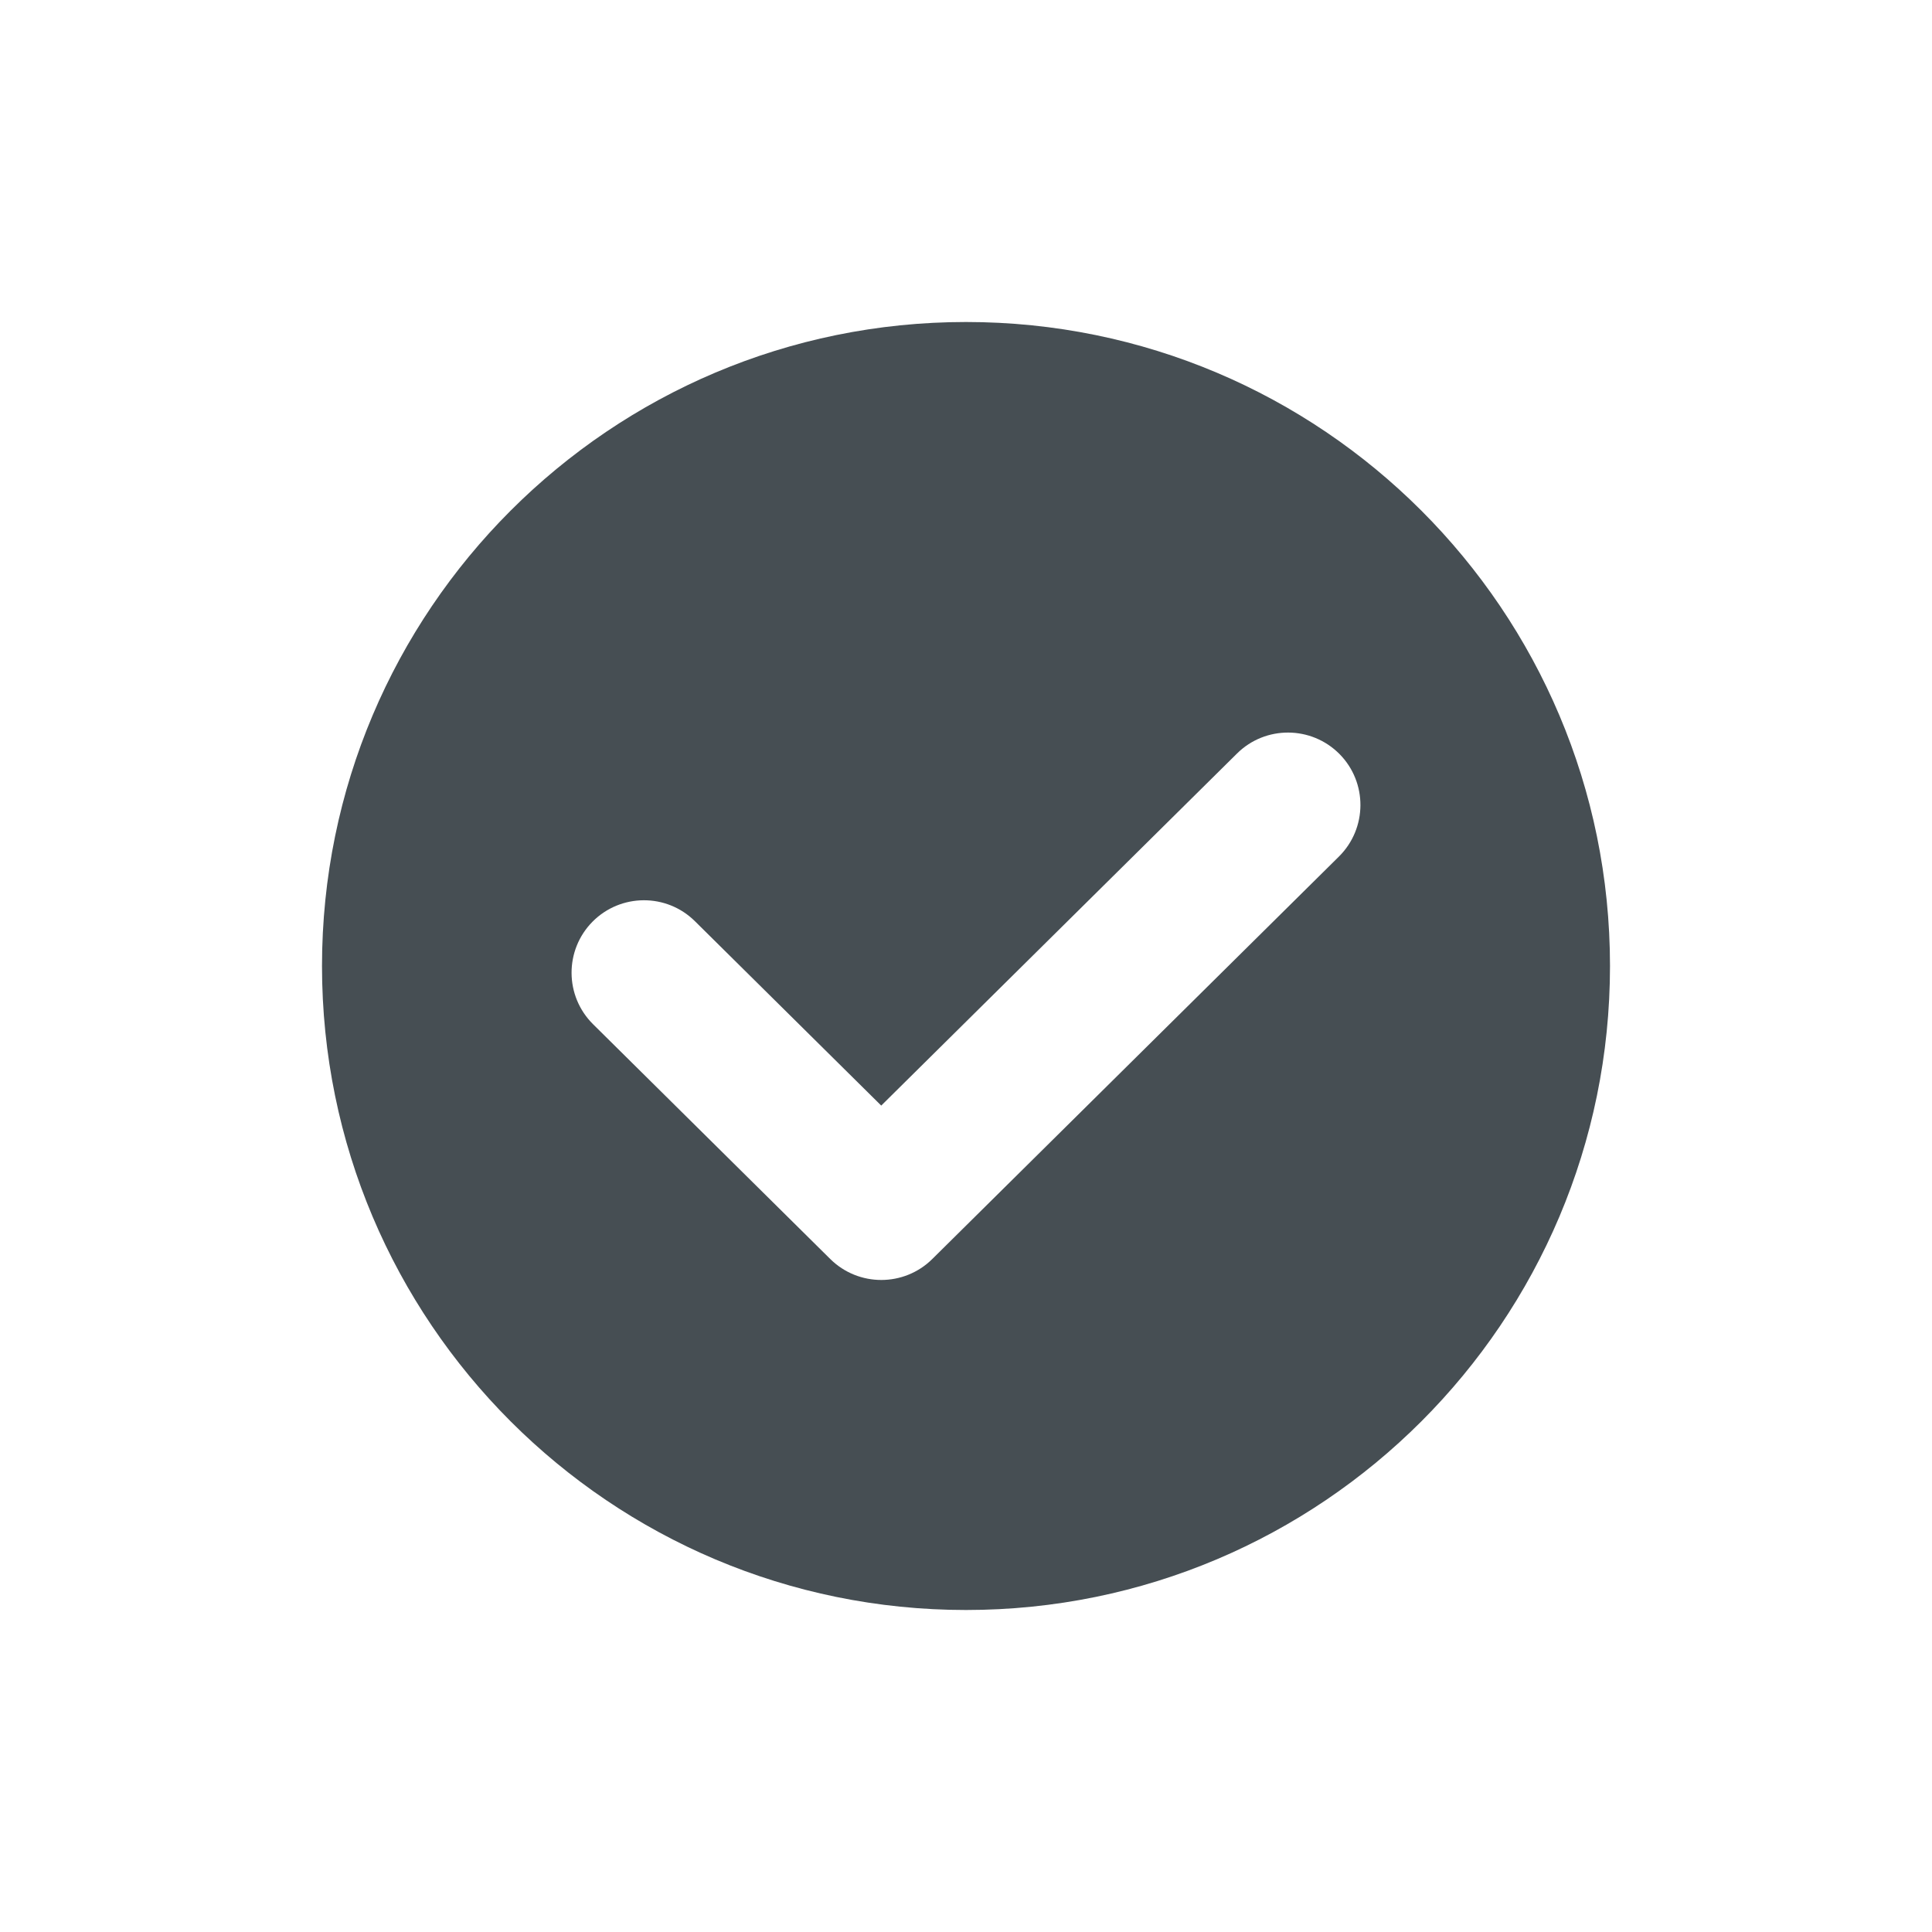
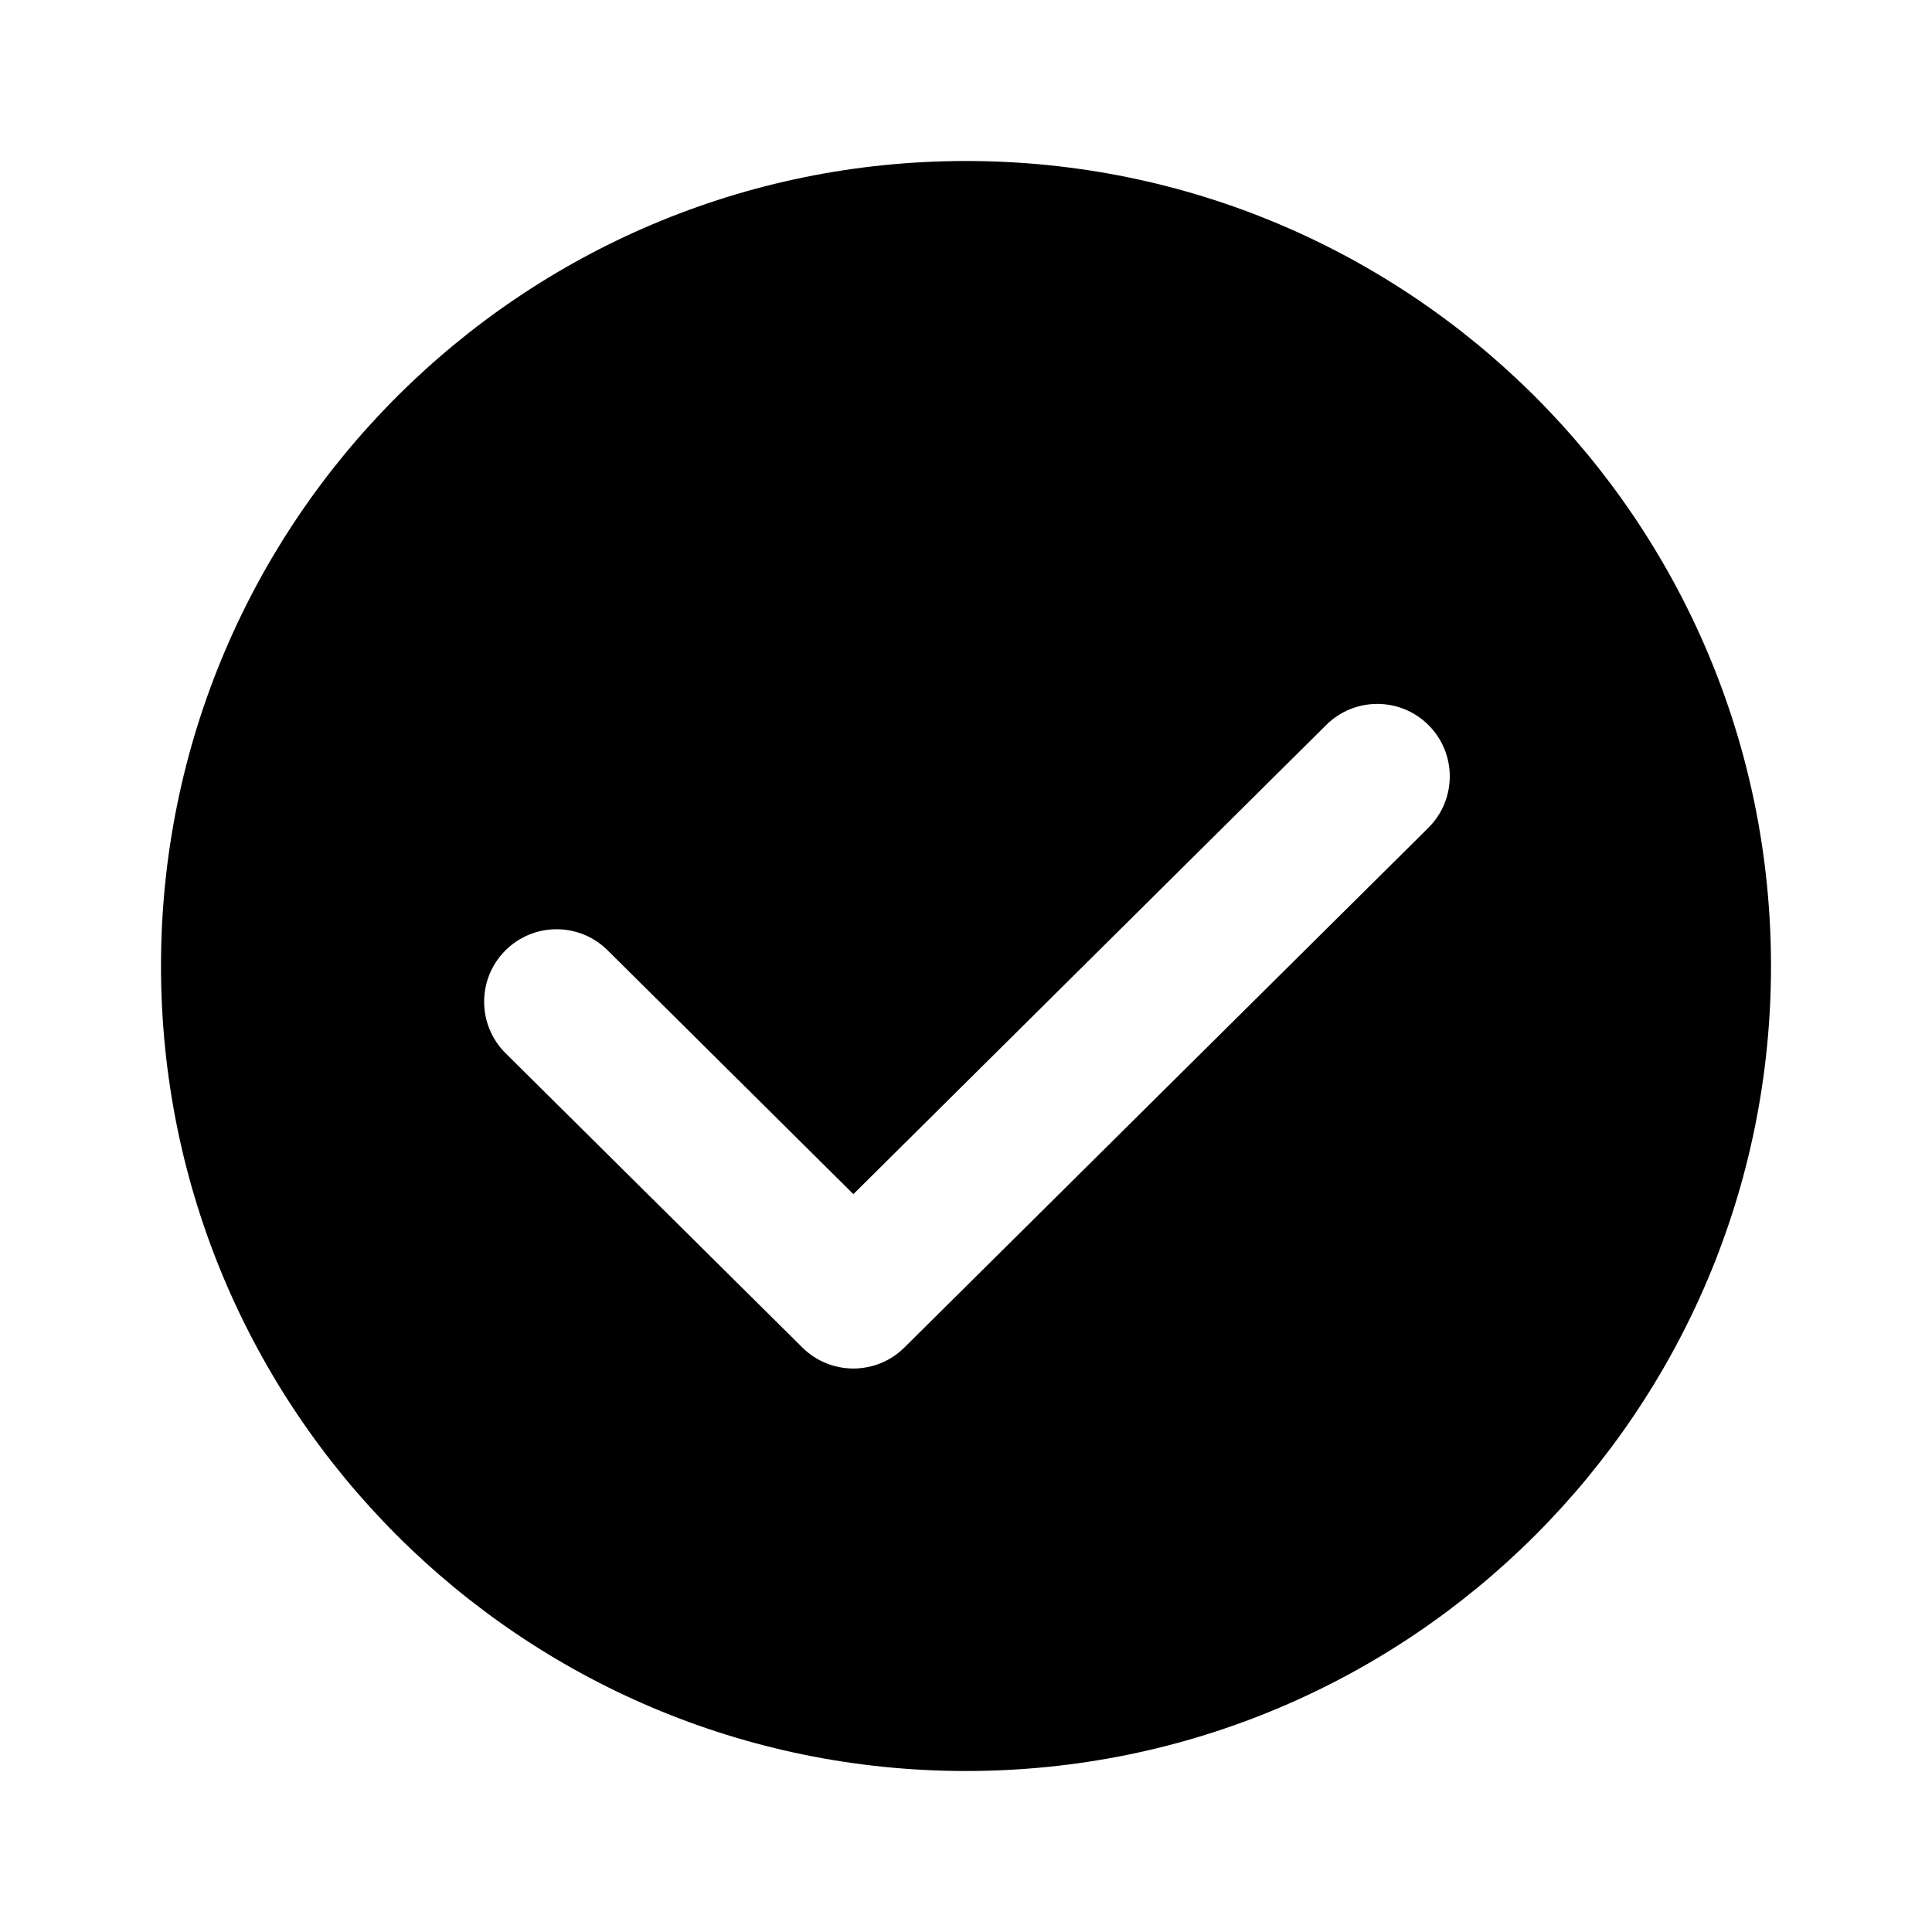
- <svg xmlns="http://www.w3.org/2000/svg" width="24" height="24" viewBox="0 0 24 24" fill="none">
-   <path fill-rule="evenodd" clip-rule="evenodd" d="M12 20C16.418 20 20 16.418 20 12C20 7.582 16.418 4 12 4C7.582 4 4 7.582 4 12C4 16.418 7.582 20 12 20ZM16.633 10.64C16.986 10.29 16.989 9.72 16.64 9.367C16.29 9.014 15.72 9.011 15.367 9.36L10.947 13.734L8.633 11.444C8.28 11.094 7.71 11.097 7.36 11.45C7.011 11.804 7.014 12.373 7.367 12.723L10.314 15.64C10.665 15.987 11.23 15.987 11.581 15.64L16.633 10.64Z" fill="#464E53" />
+ <svg xmlns="http://www.w3.org/2000/svg" width="24" height="24" viewBox="0 0 24 24">
+   <path fill-rule="evenodd" clip-rule="evenodd" d="M22 12C22 17.523 17.523 22 12 22C6.477 22 2 17.523 2 12C2 6.477 6.477 2 12 2C17.523 2 22 6.477 22 12ZM17.743 10.284C18.096 9.934 18.099 9.364 17.749 9.011C17.4 8.658 16.83 8.655 16.477 9.004L10.601 14.834L7.547 11.804C7.194 11.454 6.624 11.457 6.274 11.811C5.925 12.164 5.928 12.734 6.281 13.084L9.968 16.74C10.319 17.087 10.883 17.087 11.234 16.74L17.743 10.284Z" />
</svg>
